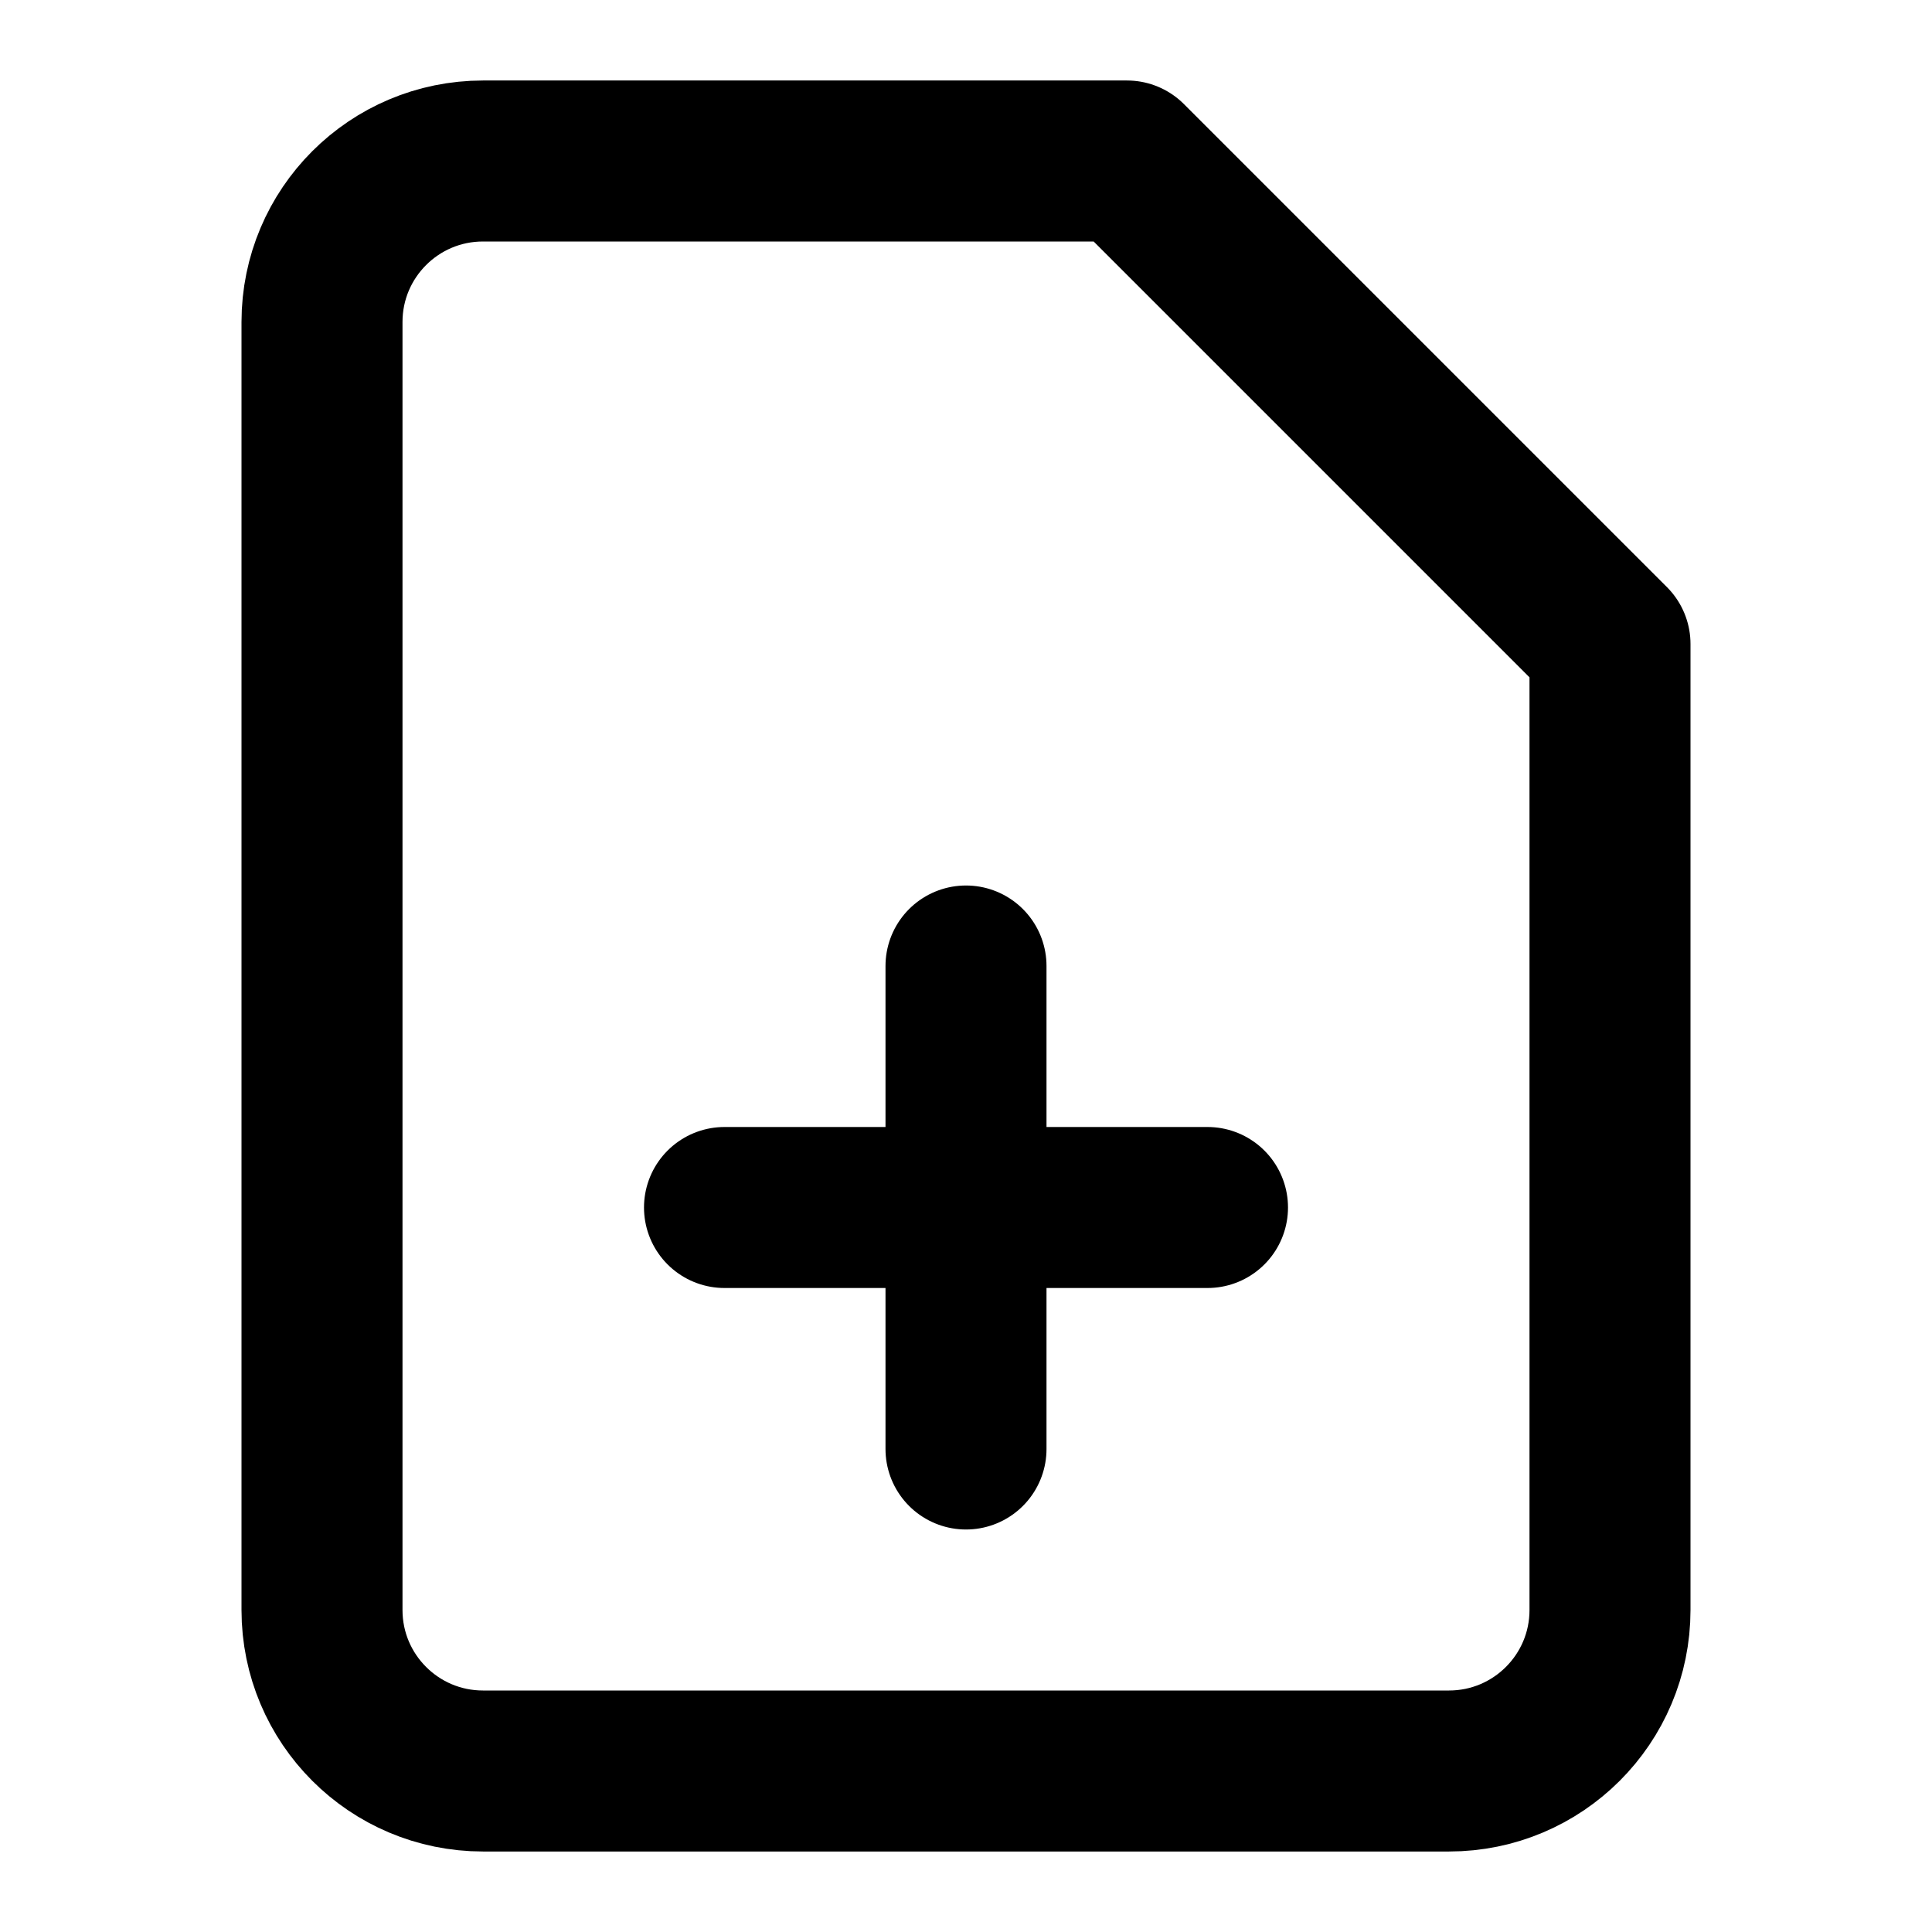
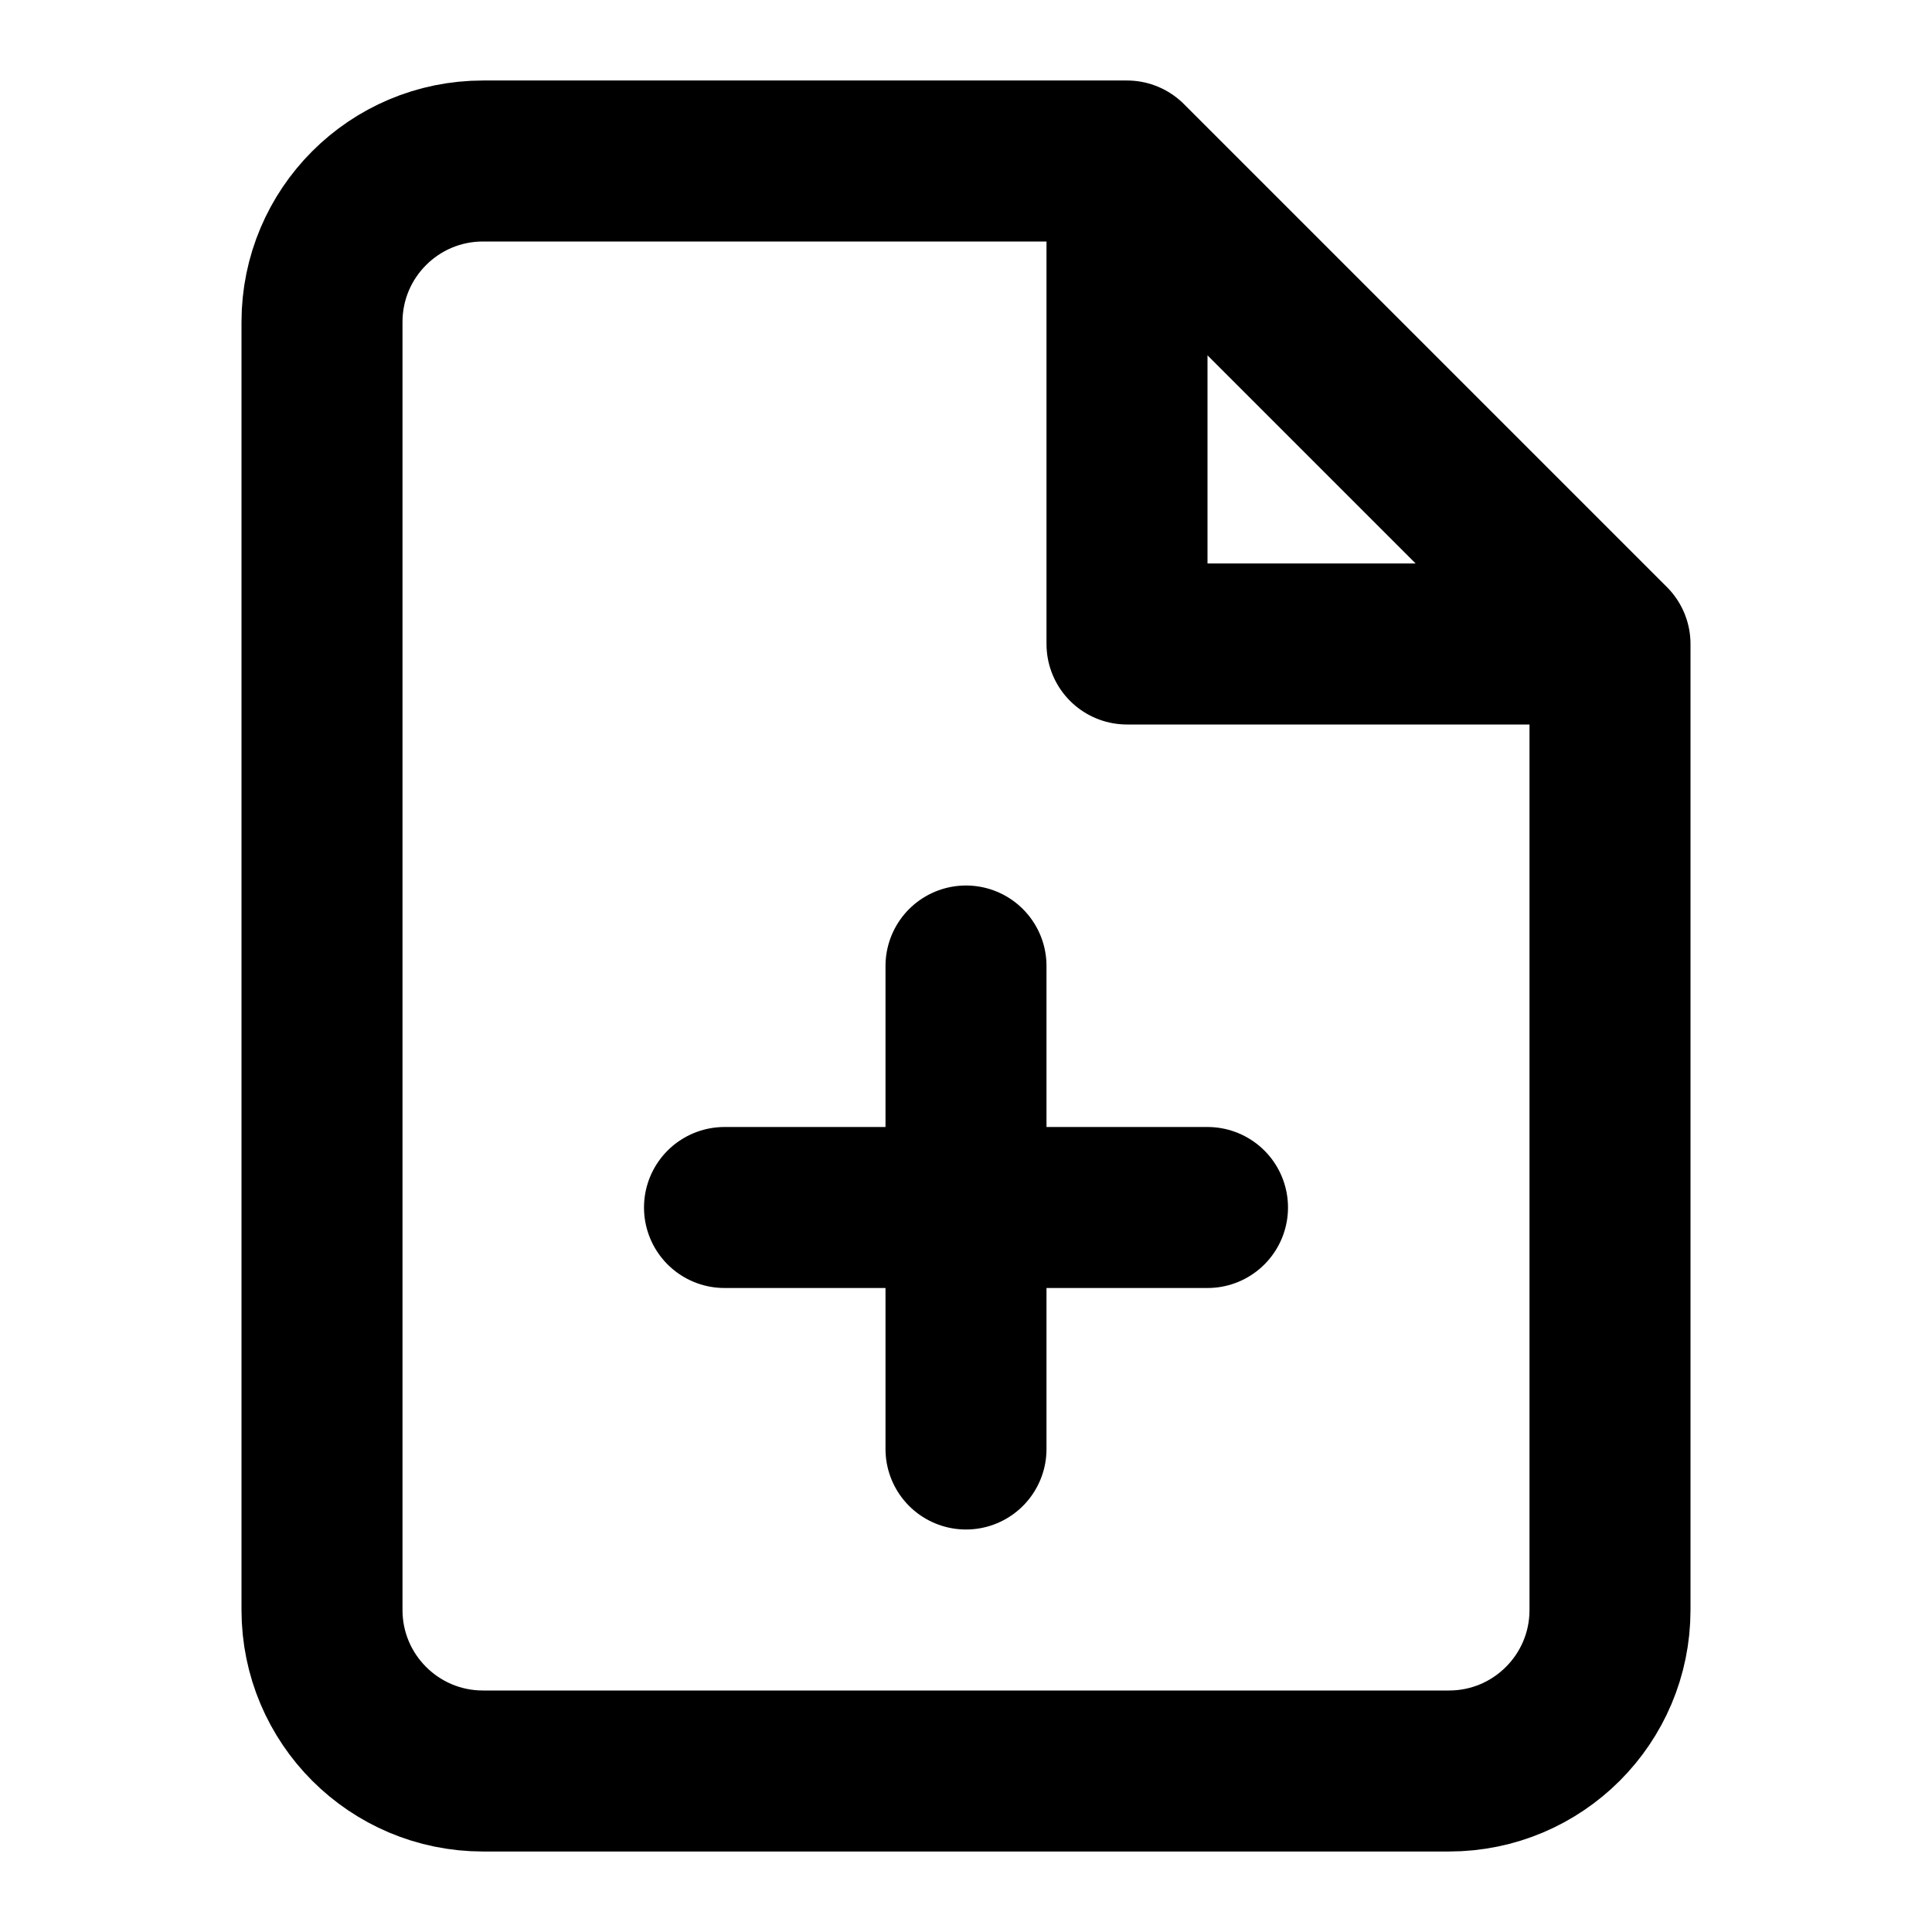
<svg xmlns="http://www.w3.org/2000/svg" class="i i-file-plus" viewBox="0 0 24 24" fill="none" stroke="currentColor" stroke-width="2" stroke-linecap="round" stroke-linejoin="round">
-   <path d="M14 2H6a2 2 0 0 0-2 2v16a2 2 0 0 0 2 2h12a2 2 0 0 0 2-2V8Zm-2 16v-6m-3 3h6" />
+   <path d="M14 2H6a2 2 0 00-2 2v16a2 2 0 002 2h12a2 2 0 002-2V8Zv6h6M9 15h6m-3 3v-6" />
</svg>
